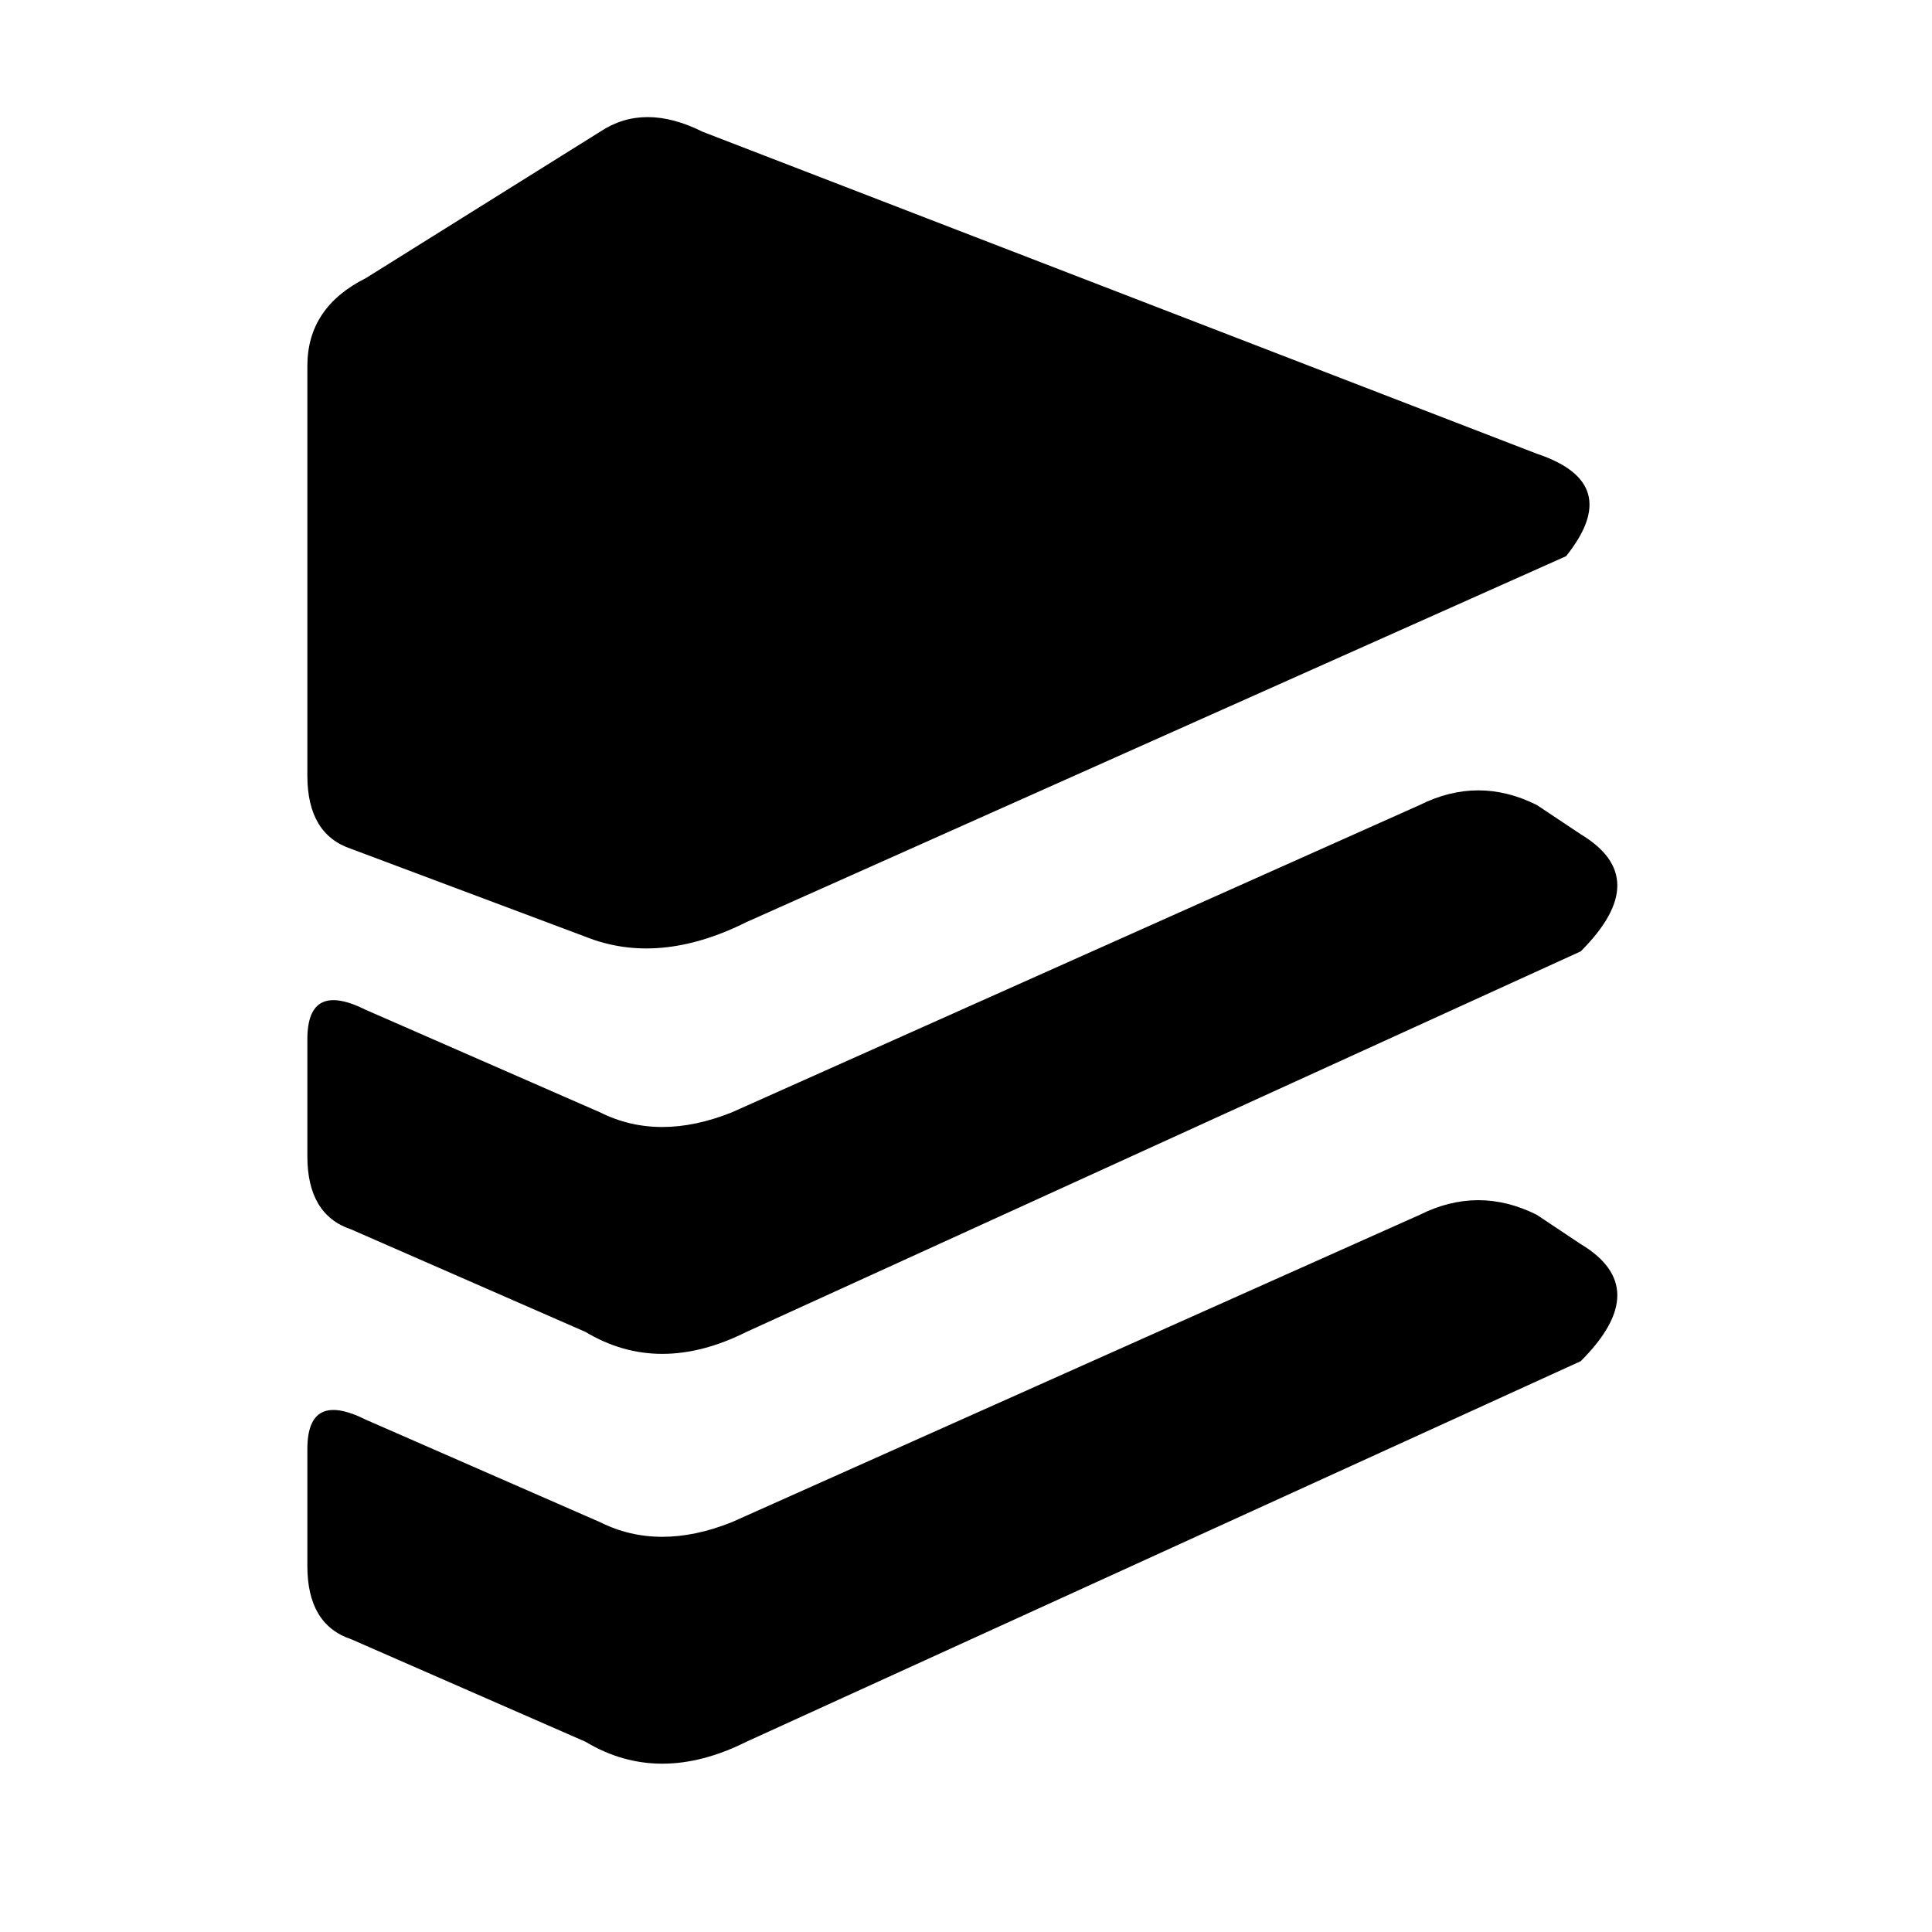
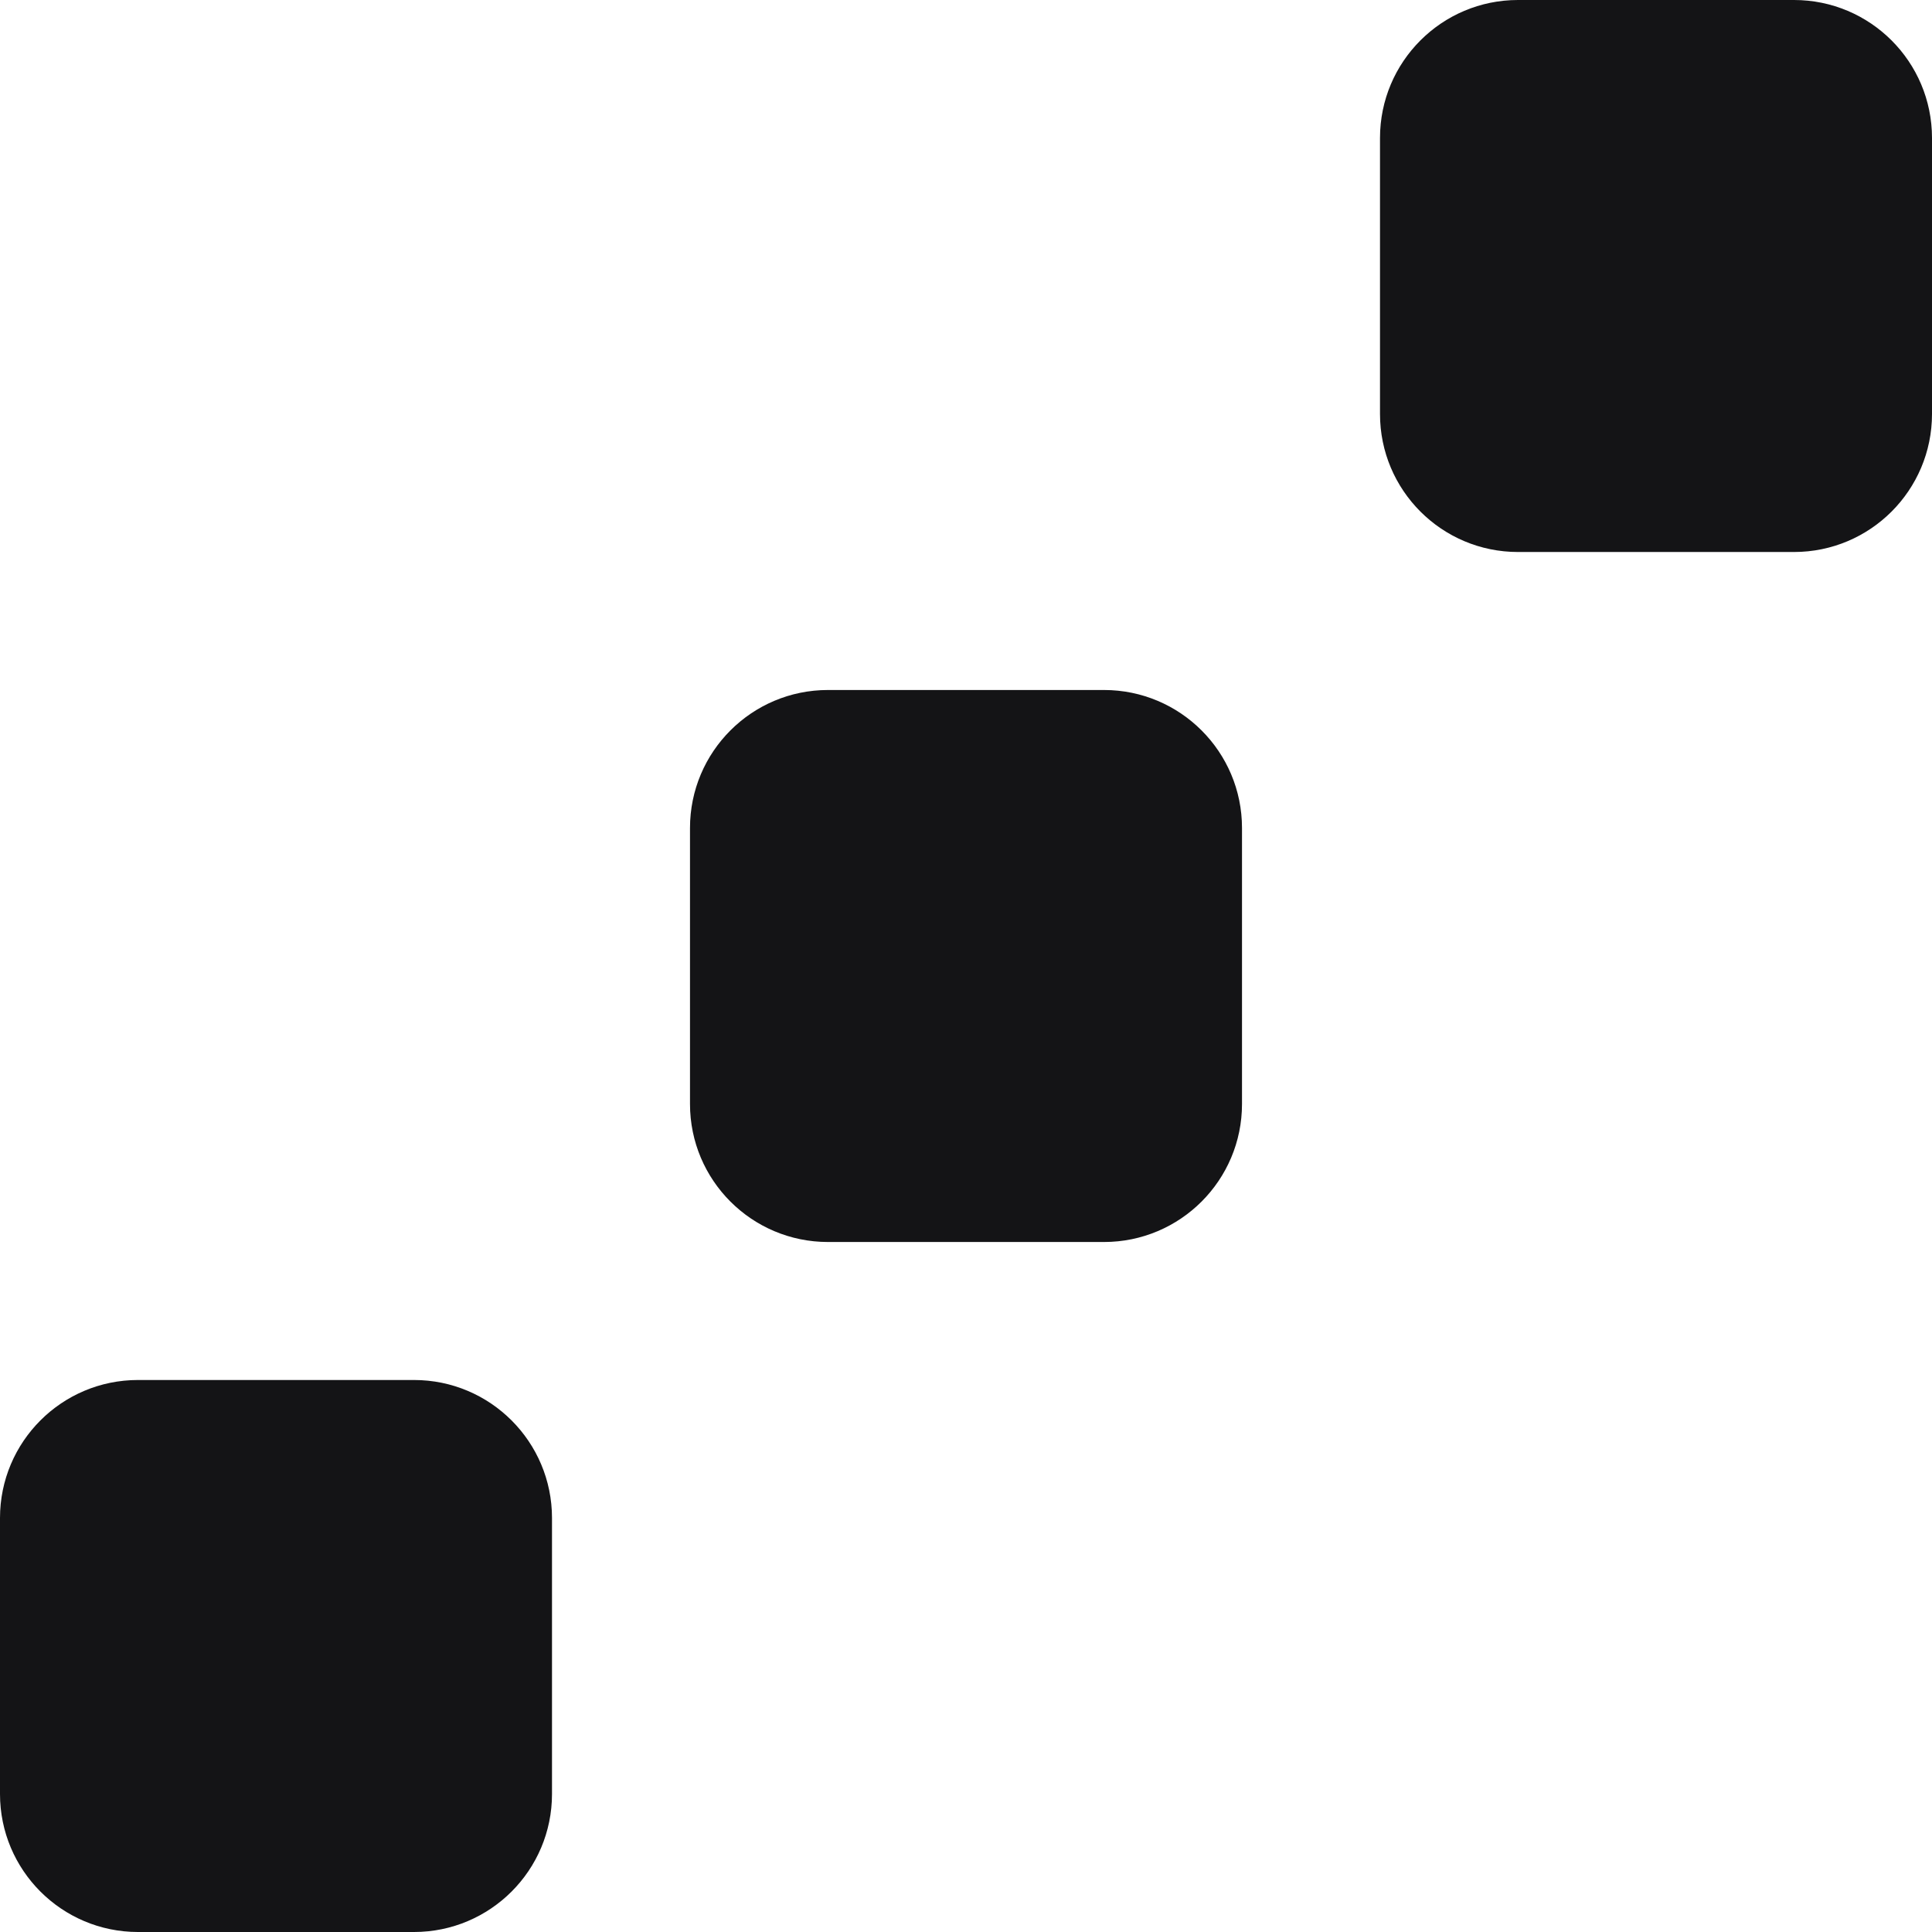
- <svg xmlns="http://www.w3.org/2000/svg" viewBox="-12 -8 132 132" fill="currentColor" role="img" aria-label="ERA">
-   <path d="M9 17 Q9 13 13 11 L29 1 Q32 -1 36 1 L93 23 Q99 25 95 30 L39 55 Q33 58 28 56 L12 50 Q9 49 9 45 Z" />
-   <path d="M9 63 Q9 59 13 61 L29 68 Q33 70 38 68 L85 47 Q89 45 93 47 L96 49 Q101 52 96 57 L39 83 Q33 86 28 83 L12 76 Q9 75 9 71 Z" />
-   <path d="M9 91 Q9 87 13 89 L29 96 Q33 98 38 96 L85 75 Q89 73 93 75 L96 77 Q101 80 96 85 L39 111 Q33 114 28 111 L12 104 Q9 103 9 99 Z" />
+ <svg xmlns="http://www.w3.org/2000/svg" viewBox="0 0 126 126" fill="#141416">
+   <rect x="0" y="90" width="36" height="36" rx="9" />
+   <rect x="45" y="45" width="36" height="36" rx="9" />
+   <rect x="90" y="0" width="36" height="36" rx="9" />
</svg>
